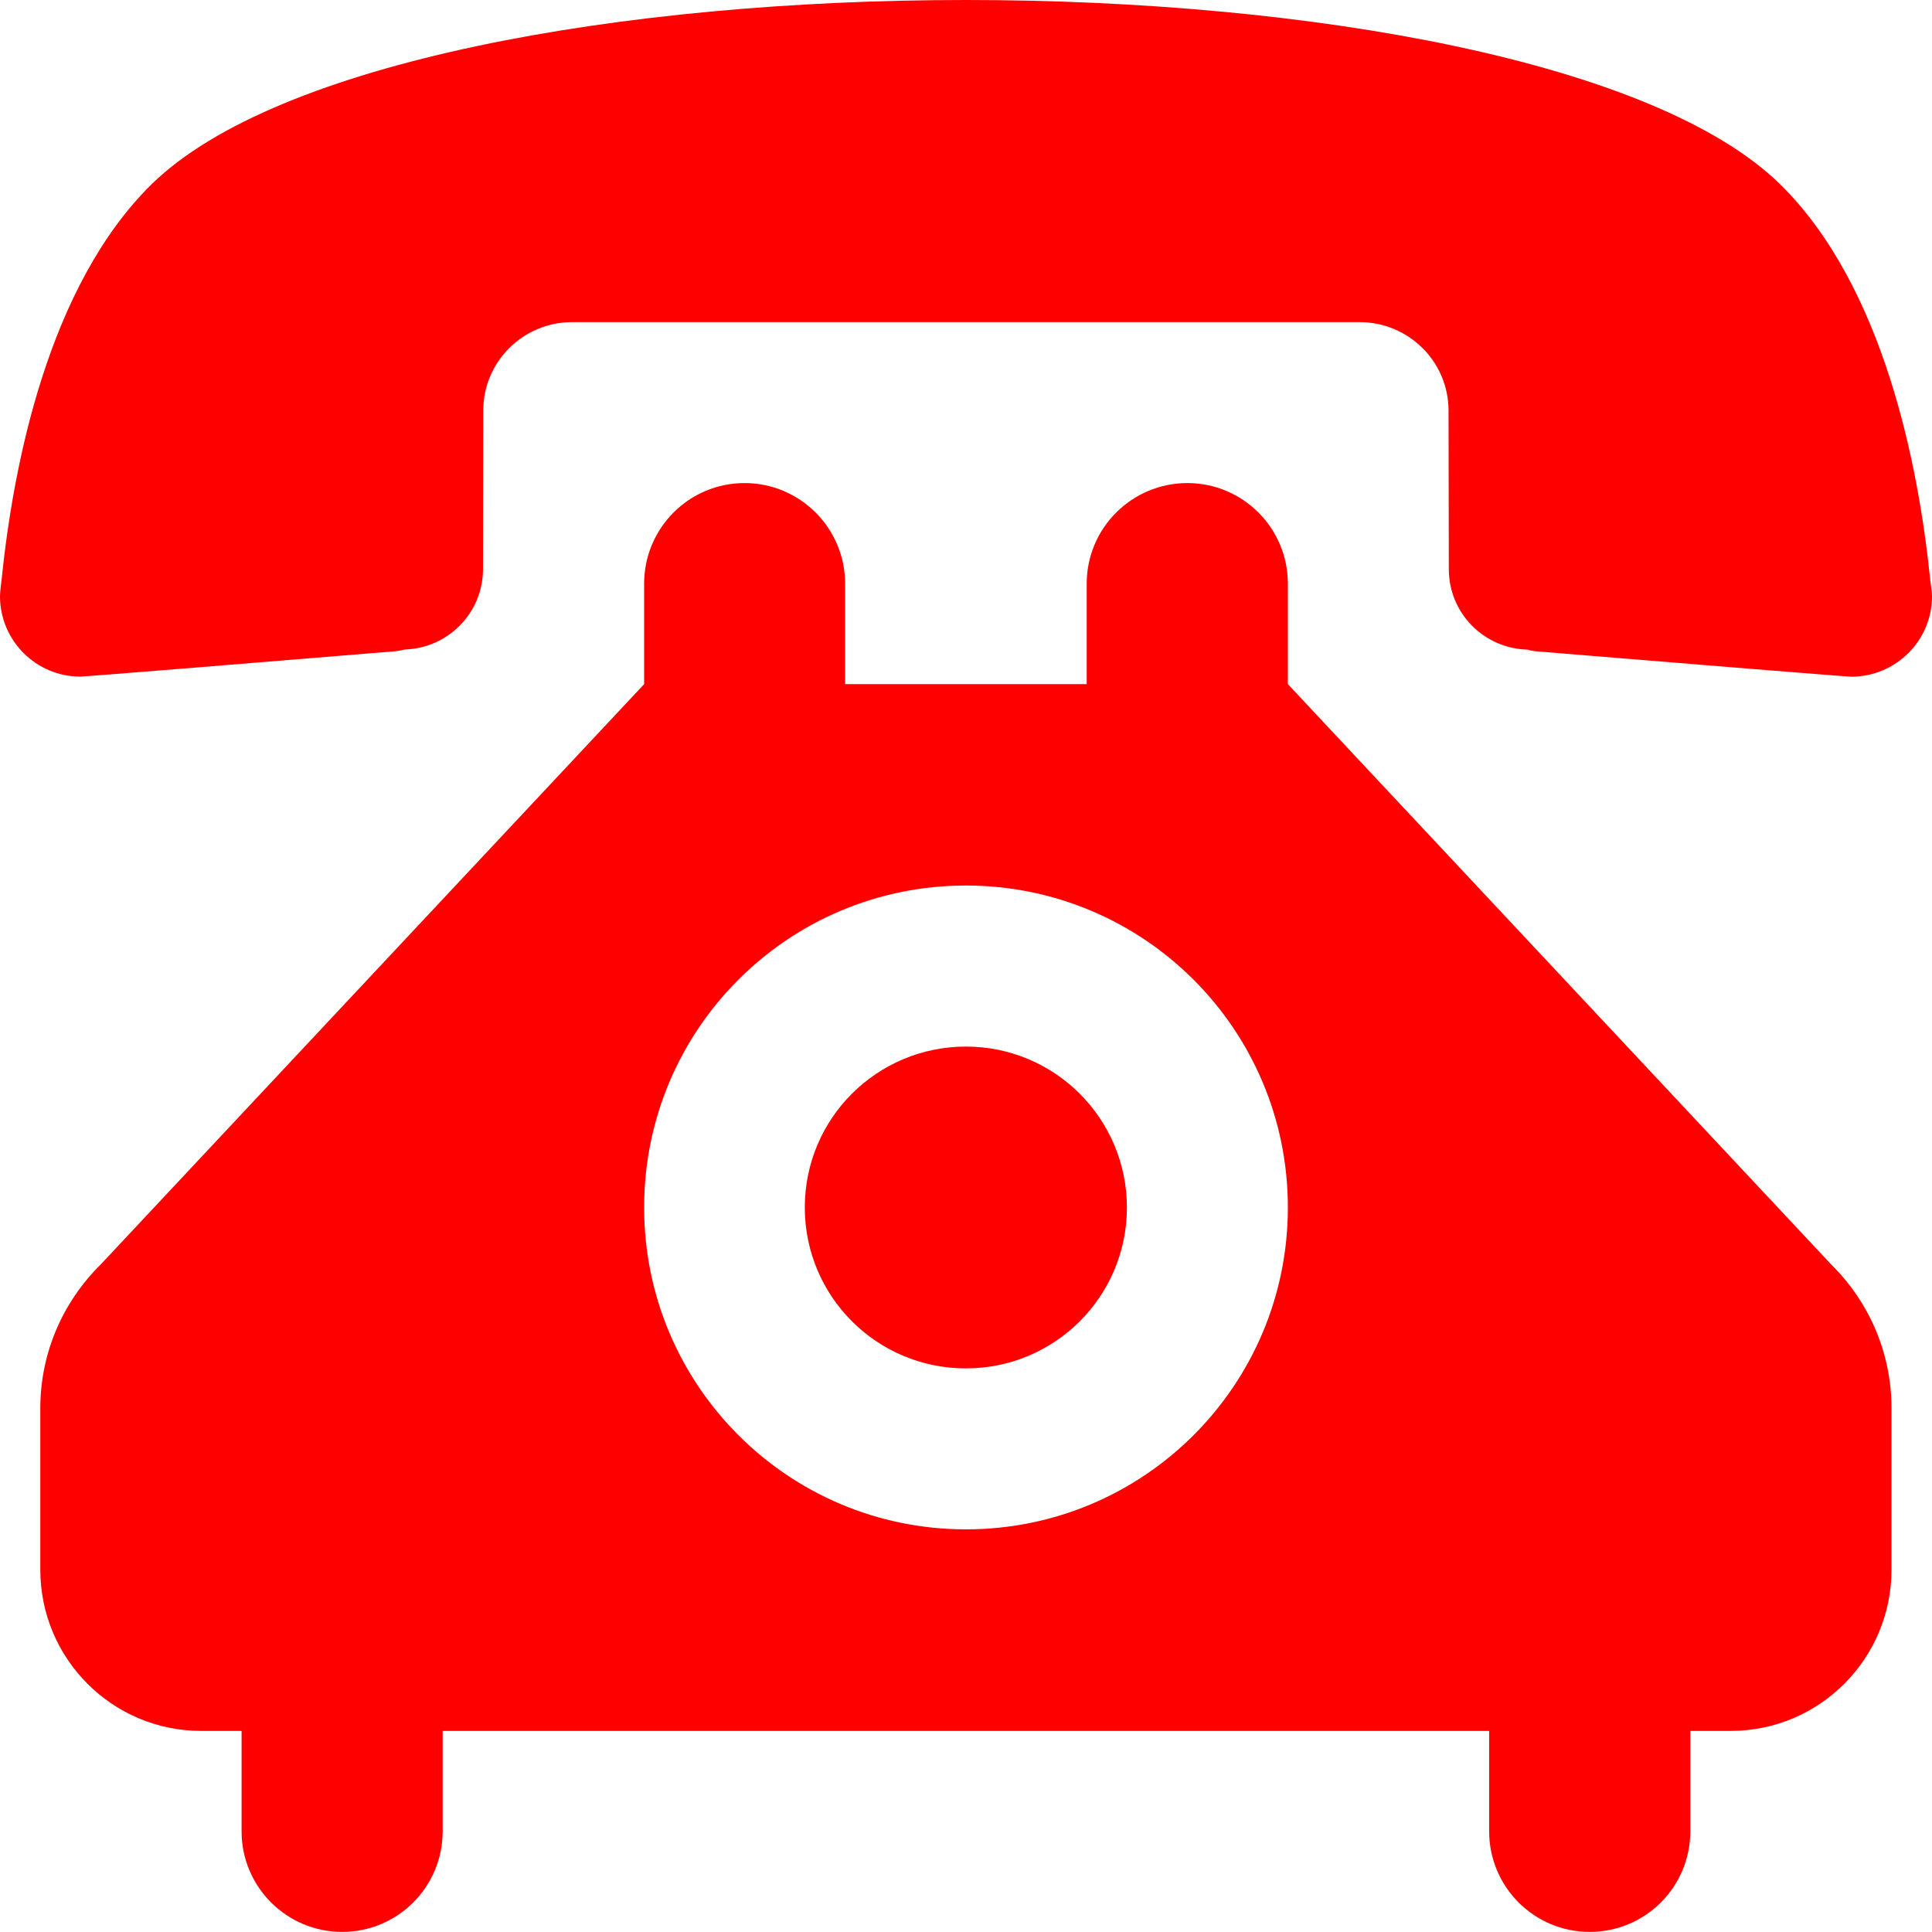
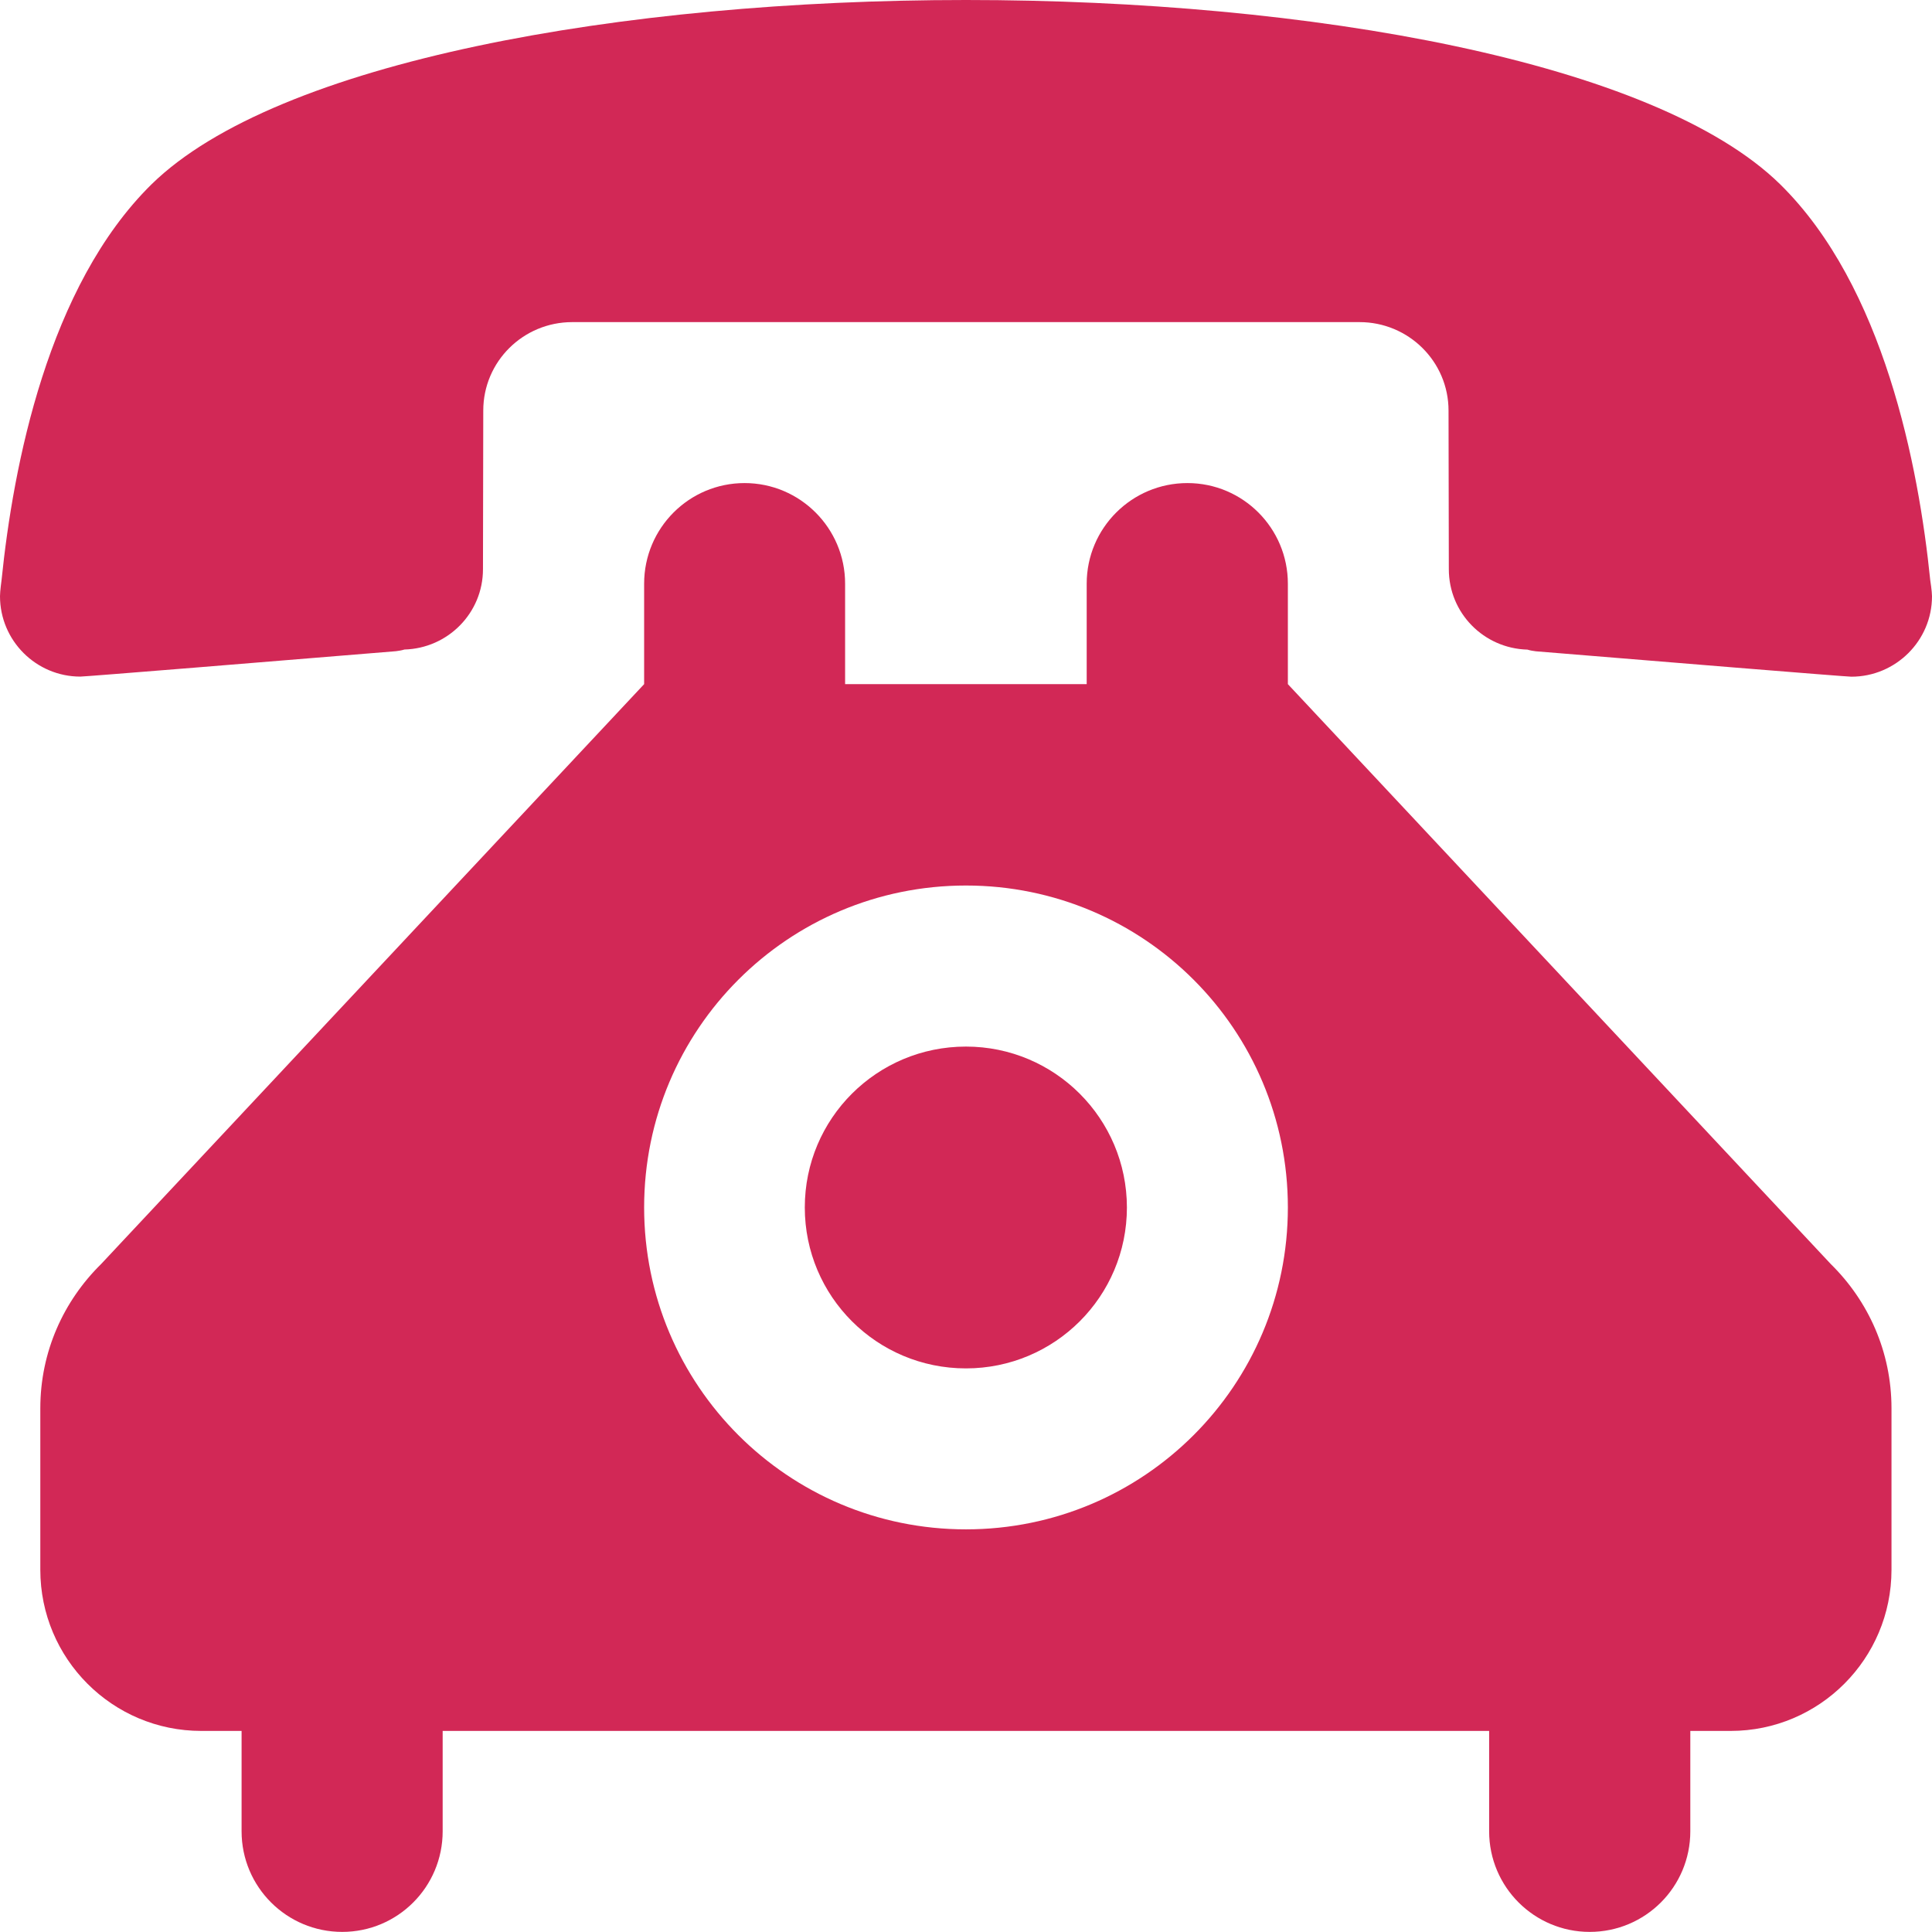
<svg xmlns="http://www.w3.org/2000/svg" version="1.1" id="Layer_1" x="0px" y="0px" width="19.697px" height="19.696px" viewBox="0 0 19.697 19.696" enable-background="new 0 0 19.697 19.696" xml:space="preserve">
-   <path fill="#f00" d="M9.848,0C6.34,0,2.823,0.628,1.546,1.878c-1.058,1.04-1.412,2.874-1.53,4.035c0,0-0.016,0.115-0.016,0.165  c0,0.454,0.369,0.82,0.819,0.82c0.054,0,2.028-0.161,3.218-0.259c0.029-0.004,0.058-0.008,0.086-0.017  C4.566,6.61,4.924,6.25,4.924,5.803l0.003-1.617c0-0.5,0.407-0.902,0.907-0.902h8.027c0.499,0,0.907,0.402,0.907,0.902l0.003,1.617  c0,0.447,0.356,0.808,0.802,0.82c0.027,0.009,0.056,0.013,0.085,0.017c1.19,0.098,3.164,0.259,3.217,0.259  c0.451,0,0.822-0.366,0.822-0.82c0-0.05-0.018-0.165-0.018-0.165c-0.118-1.161-0.472-2.995-1.53-4.035  C16.873,0.628,13.356,0,9.848,0z M9.848,10.67c-0.908,0-1.643,0.733-1.643,1.64c0,0.907,0.734,1.641,1.643,1.641  c0.906,0,1.641-0.733,1.641-1.641C11.488,11.404,10.754,10.67,9.848,10.67z M8.616,6.975V5.951c0-0.567-0.46-1.026-1.025-1.026  c-0.566,0-1.024,0.459-1.024,1.026v1.024l-5.537,5.913c-0.382,0.376-0.619,0.894-0.619,1.47v1.646c0,0.907,0.734,1.643,1.641,1.643  h0.411v1.023c0,0.568,0.46,1.026,1.026,1.026c0.565,0,1.024-0.458,1.024-1.026v-1.023h10.669v1.023c0,0.568,0.46,1.026,1.025,1.026  c0.567,0,1.026-0.458,1.026-1.026v-1.023h0.411c0.905,0,1.64-0.735,1.64-1.643v-1.646c0-0.576-0.236-1.094-0.618-1.47L13.13,6.975  V5.951c0-0.567-0.459-1.026-1.024-1.026c-0.567,0-1.027,0.459-1.027,1.026v1.024H8.616z M9.848,9.028  c1.814,0,3.282,1.468,3.282,3.282s-1.468,3.282-3.282,3.282c-1.813,0-3.281-1.468-3.281-3.282S8.034,9.028,9.848,9.028z" />
+   <path fill="#d22856" d="M9.848,0C6.34,0,2.823,0.628,1.546,1.878c-1.058,1.04-1.412,2.874-1.53,4.035c0,0-0.016,0.115-0.016,0.165  c0,0.454,0.369,0.82,0.819,0.82c0.054,0,2.028-0.161,3.218-0.259c0.029-0.004,0.058-0.008,0.086-0.017  C4.566,6.61,4.924,6.25,4.924,5.803l0.003-1.617c0-0.5,0.407-0.902,0.907-0.902h8.027c0.499,0,0.907,0.402,0.907,0.902l0.003,1.617  c0,0.447,0.356,0.808,0.802,0.82c0.027,0.009,0.056,0.013,0.085,0.017c1.19,0.098,3.164,0.259,3.217,0.259  c0.451,0,0.822-0.366,0.822-0.82c0-0.05-0.018-0.165-0.018-0.165c-0.118-1.161-0.472-2.995-1.53-4.035  C16.873,0.628,13.356,0,9.848,0z M9.848,10.67c-0.908,0-1.643,0.733-1.643,1.64c0,0.907,0.734,1.641,1.643,1.641  c0.906,0,1.641-0.733,1.641-1.641C11.488,11.404,10.754,10.67,9.848,10.67z M8.616,6.975V5.951c0-0.567-0.46-1.026-1.025-1.026  c-0.566,0-1.024,0.459-1.024,1.026v1.024l-5.537,5.913c-0.382,0.376-0.619,0.894-0.619,1.47v1.646c0,0.907,0.734,1.643,1.641,1.643  h0.411v1.023c0,0.568,0.46,1.026,1.026,1.026c0.565,0,1.024-0.458,1.024-1.026v-1.023h10.669v1.023c0,0.568,0.46,1.026,1.025,1.026  c0.567,0,1.026-0.458,1.026-1.026v-1.023h0.411c0.905,0,1.64-0.735,1.64-1.643v-1.646c0-0.576-0.236-1.094-0.618-1.47L13.13,6.975  V5.951c0-0.567-0.459-1.026-1.024-1.026c-0.567,0-1.027,0.459-1.027,1.026v1.024H8.616z M9.848,9.028  c1.814,0,3.282,1.468,3.282,3.282s-1.468,3.282-3.282,3.282c-1.813,0-3.281-1.468-3.281-3.282S8.034,9.028,9.848,9.028z" />
</svg>
